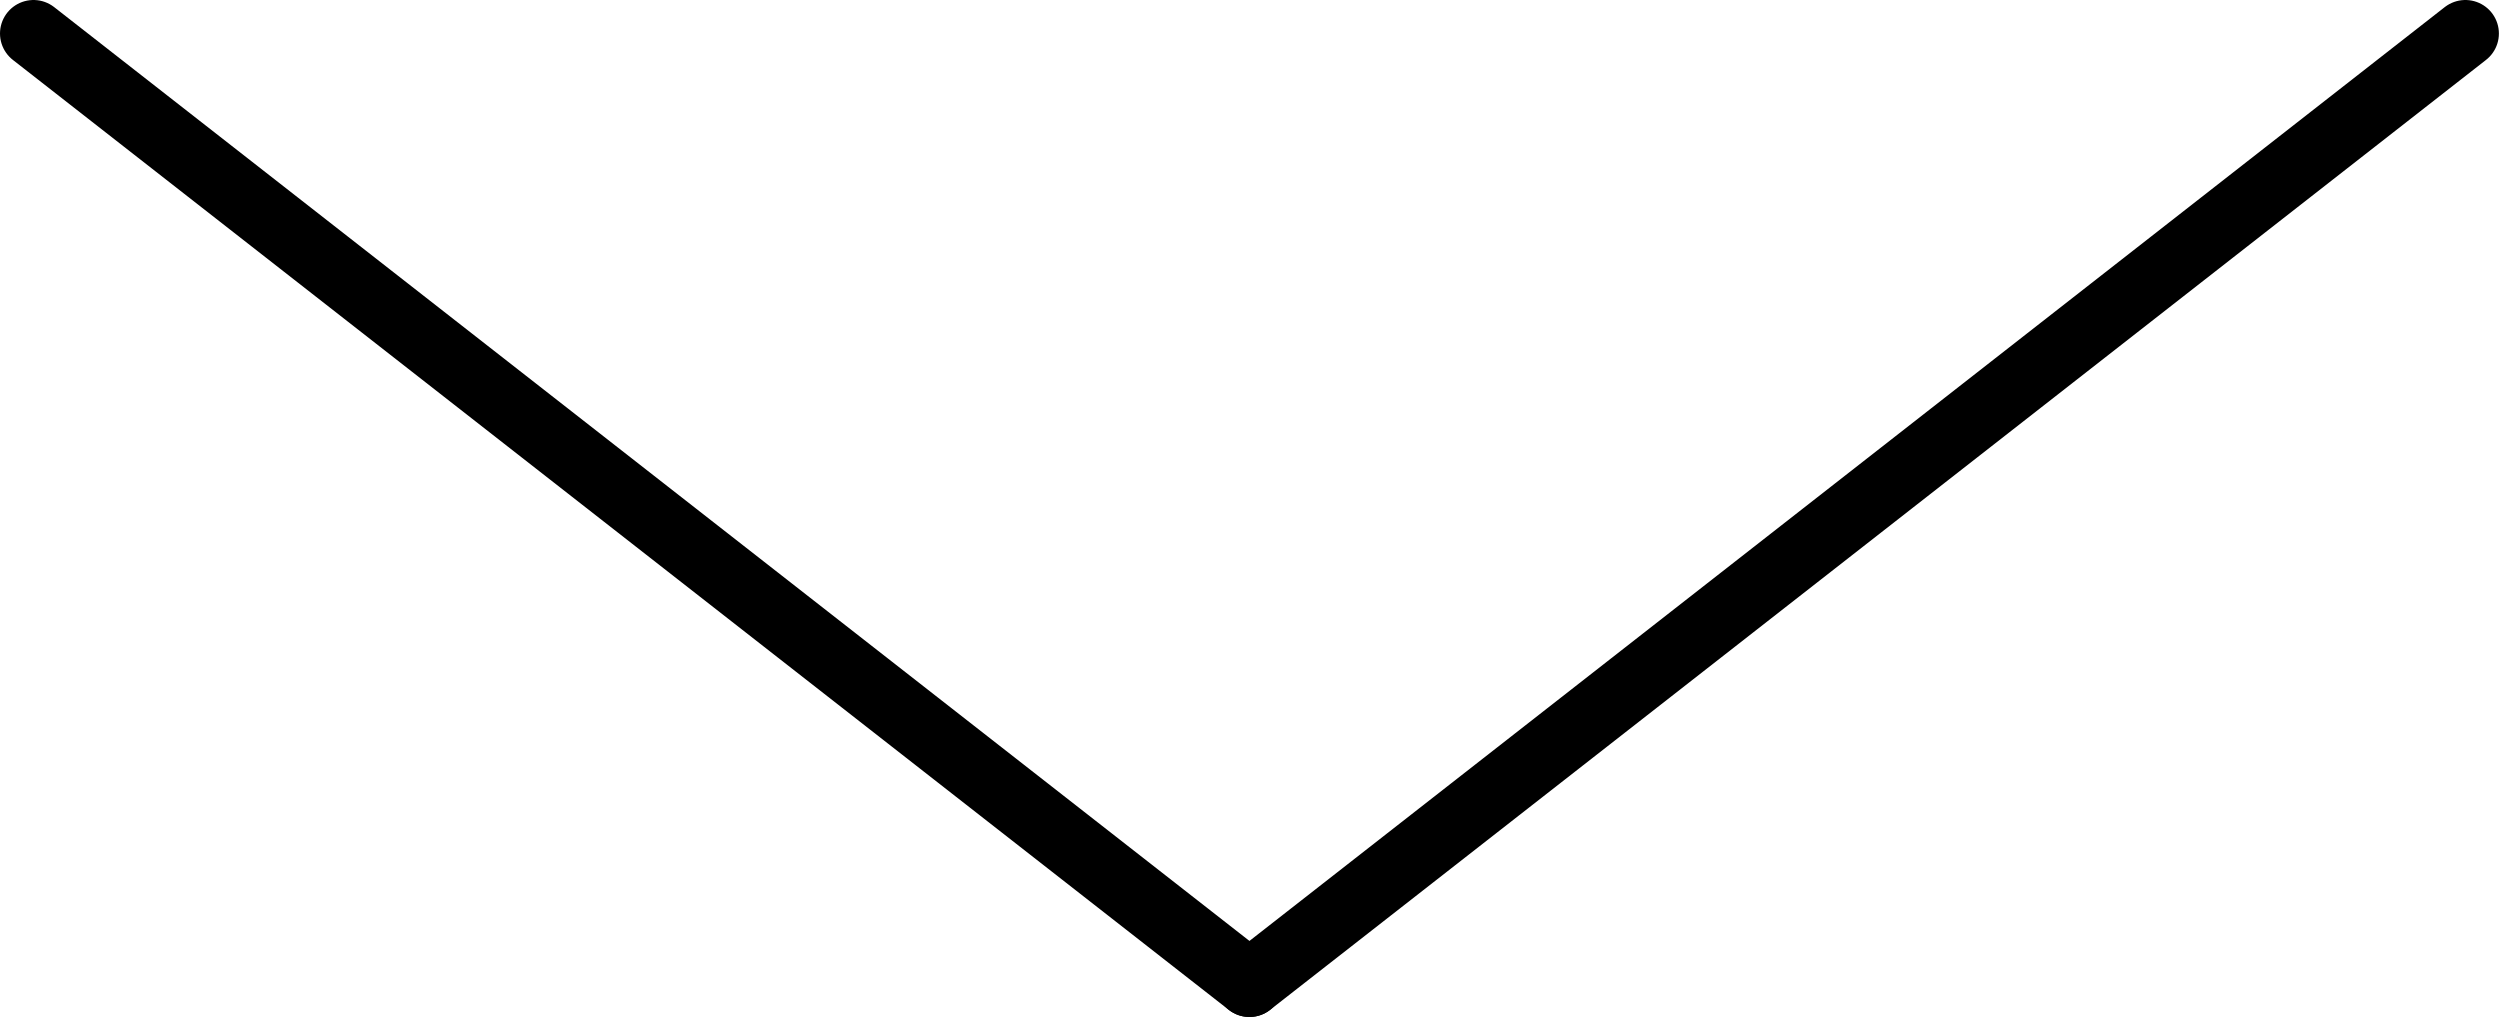
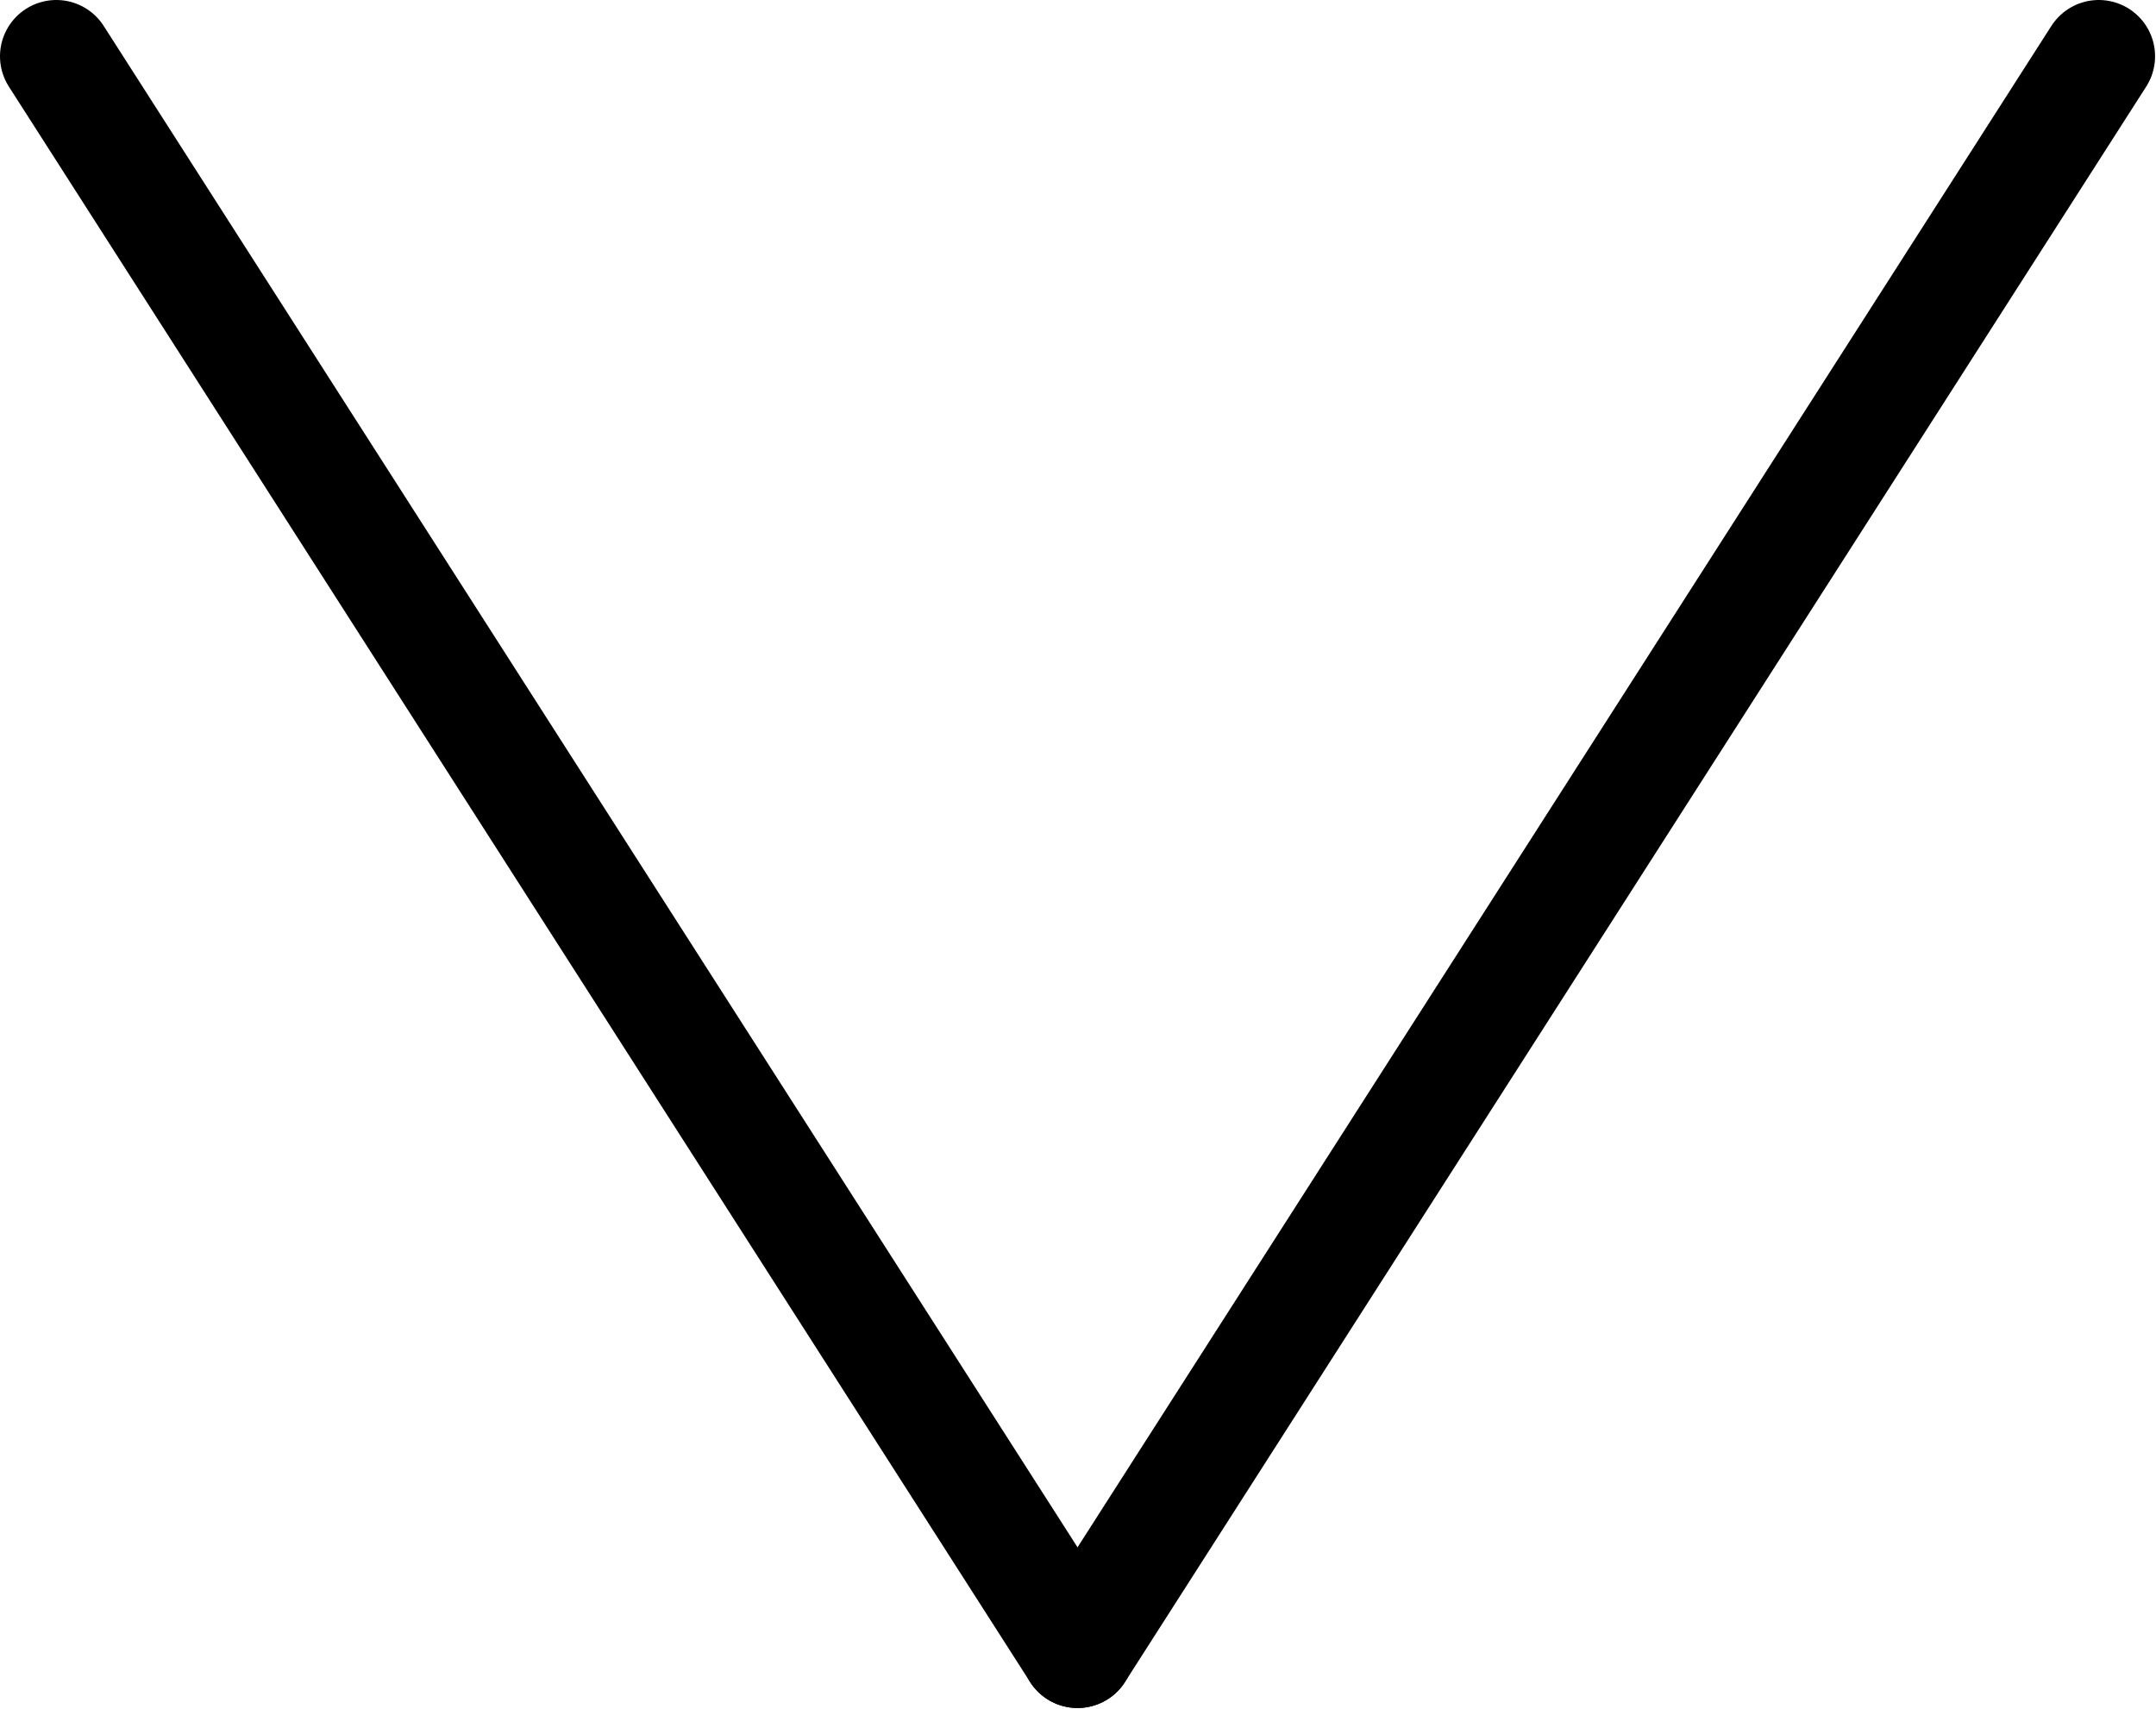
- <svg xmlns="http://www.w3.org/2000/svg" width="100%" height="100%" viewBox="0 0 746 304" version="1.1" xml:space="preserve" style="fill-rule:evenodd;clip-rule:evenodd;stroke-linecap:round;stroke-linejoin:round;stroke-miterlimit:1.5;">
-   <path d="M372.835,293.465l-362.835,-283.465" style="fill:none;stroke:#000;stroke-width:20px;" />
-   <path d="M372.835,293.465l362.835,-283.465" style="fill:none;stroke:#000;stroke-width:20px;" />
+ <svg xmlns="http://www.w3.org/2000/svg" width="100%" height="100%" viewBox="0 0 766 607" version="1.1" xml:space="preserve" style="fill-rule:evenodd;clip-rule:evenodd;stroke-linecap:round;stroke-linejoin:round;stroke-miterlimit:1.5;">
+   <path d="M382.835,586.929l-362.835,-566.929" style="fill:none;stroke:#000;stroke-width:40px;" />
+   <path d="M382.835,586.929l362.835,-566.929" style="fill:none;stroke:#000;stroke-width:40px;" />
</svg>
